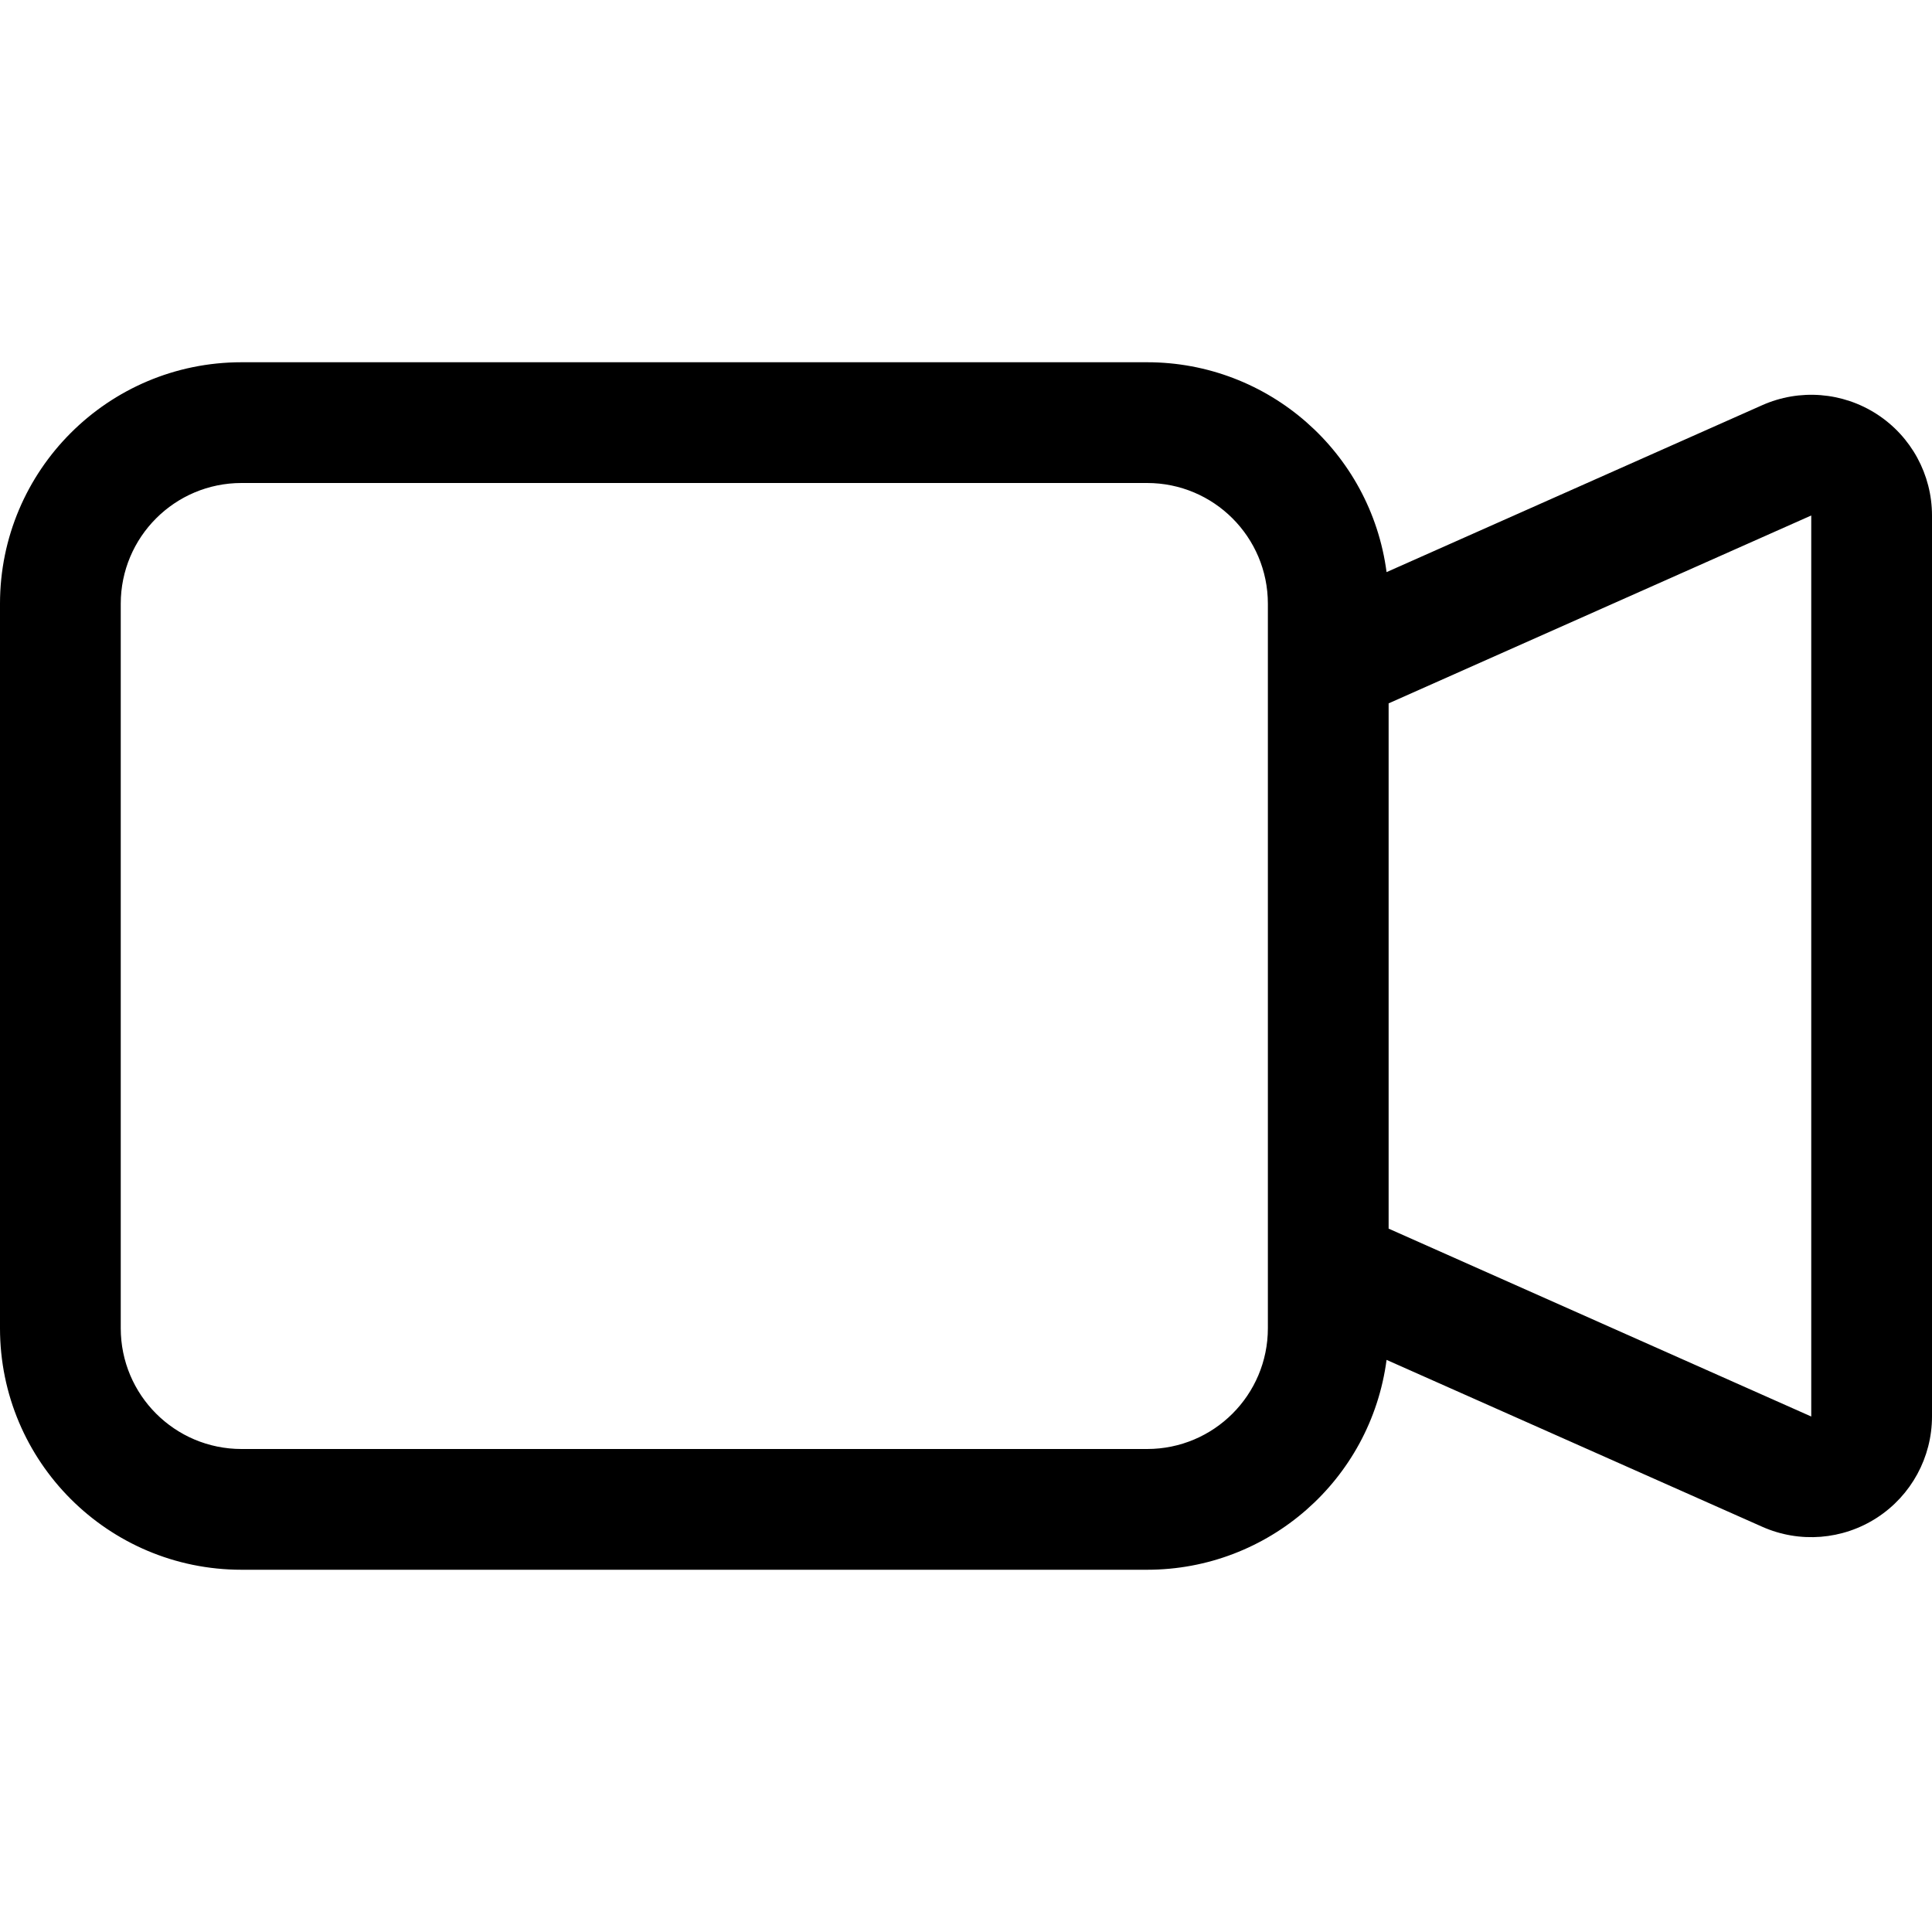
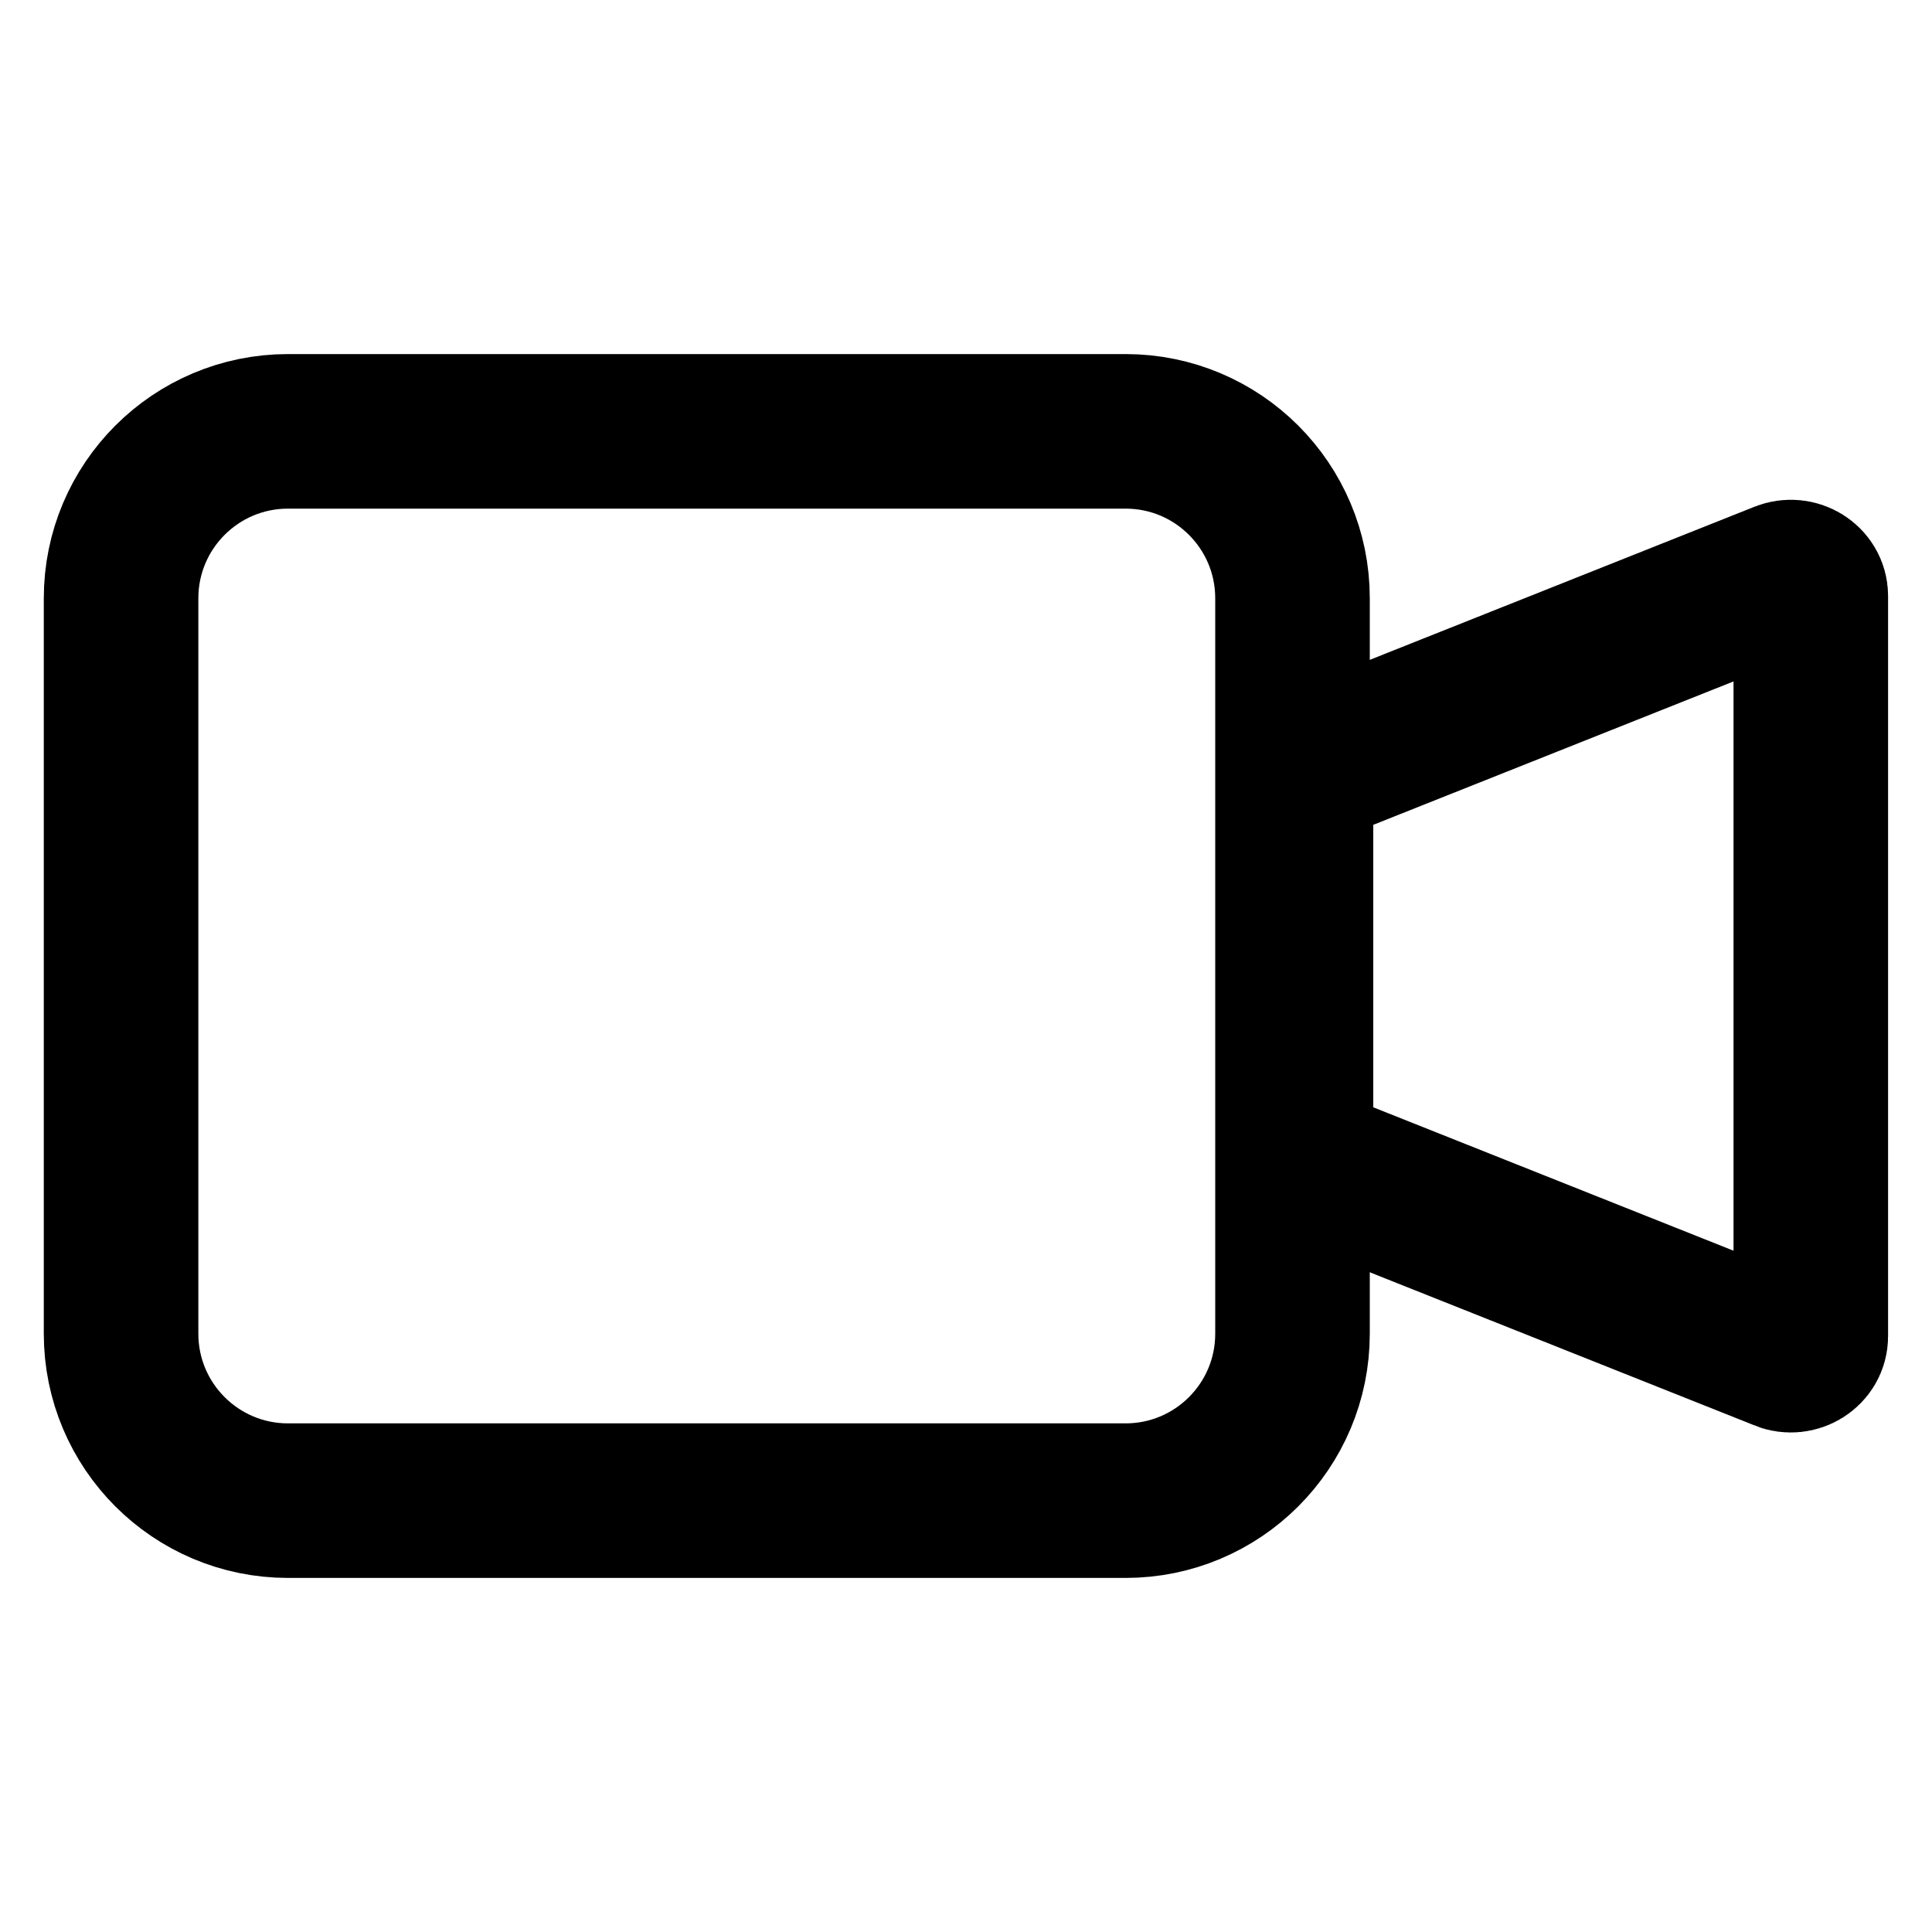
- <svg xmlns="http://www.w3.org/2000/svg" width="256px" height="256px" viewBox="0 0 16 16" fill="#000000" class="bi bi-camera-video">
-   <g id="SVGRepo_bgCarrier" stroke-width="0" />
-   <g id="SVGRepo_tracerCarrier" stroke-linecap="round" stroke-linejoin="round" />
-   <g id="SVGRepo_iconCarrier">
-     <path fill-rule="evenodd" d="M0 5a2 2 0 0 1 2-2h7.5a2 2 0 0 1 1.983 1.738l3.11-1.382A1 1 0 0 1 16 4.269v7.462a1 1 0 0 1-1.406.913l-3.111-1.382A2 2 0 0 1 9.5 13H2a2 2 0 0 1-2-2V5zm11.5 5.175 3.5 1.556V4.269l-3.5 1.556v4.35zM2 4a1 1 0 0 0-1 1v6a1 1 0 0 0 1 1h7.5a1 1 0 0 0 1-1V5a1 1 0 0 0-1-1H2z" />
+ <svg xmlns="http://www.w3.org/2000/svg" id="camera_video_-_PCSX2" data-name="camera video - PCSX2" viewBox="0 0 150 150">
+   <defs>
+     <style>
+       .cls-1 {
+         fill: none;
+         stroke: #000;
+         stroke-miterlimit: 10;
+         stroke-width: 12px;
+       }
+     </style>
+   </defs>
+   <g id="By_Maxihplay" data-name="By Maxihplay">
+     <rect class="cls-1" x="9.4" y="33.49" width="90.95" height="83.02" rx="12.96" ry="12.96" />
+     <path class="cls-1" d="m138.43,105.09l-37.81-15.05v-30.07l37.81-15.05c1.03-.41,2.16.3,2.16,1.35v57.48c0,1.05-1.14,1.76-2.16,1.35Z" />
  </g>
</svg>
